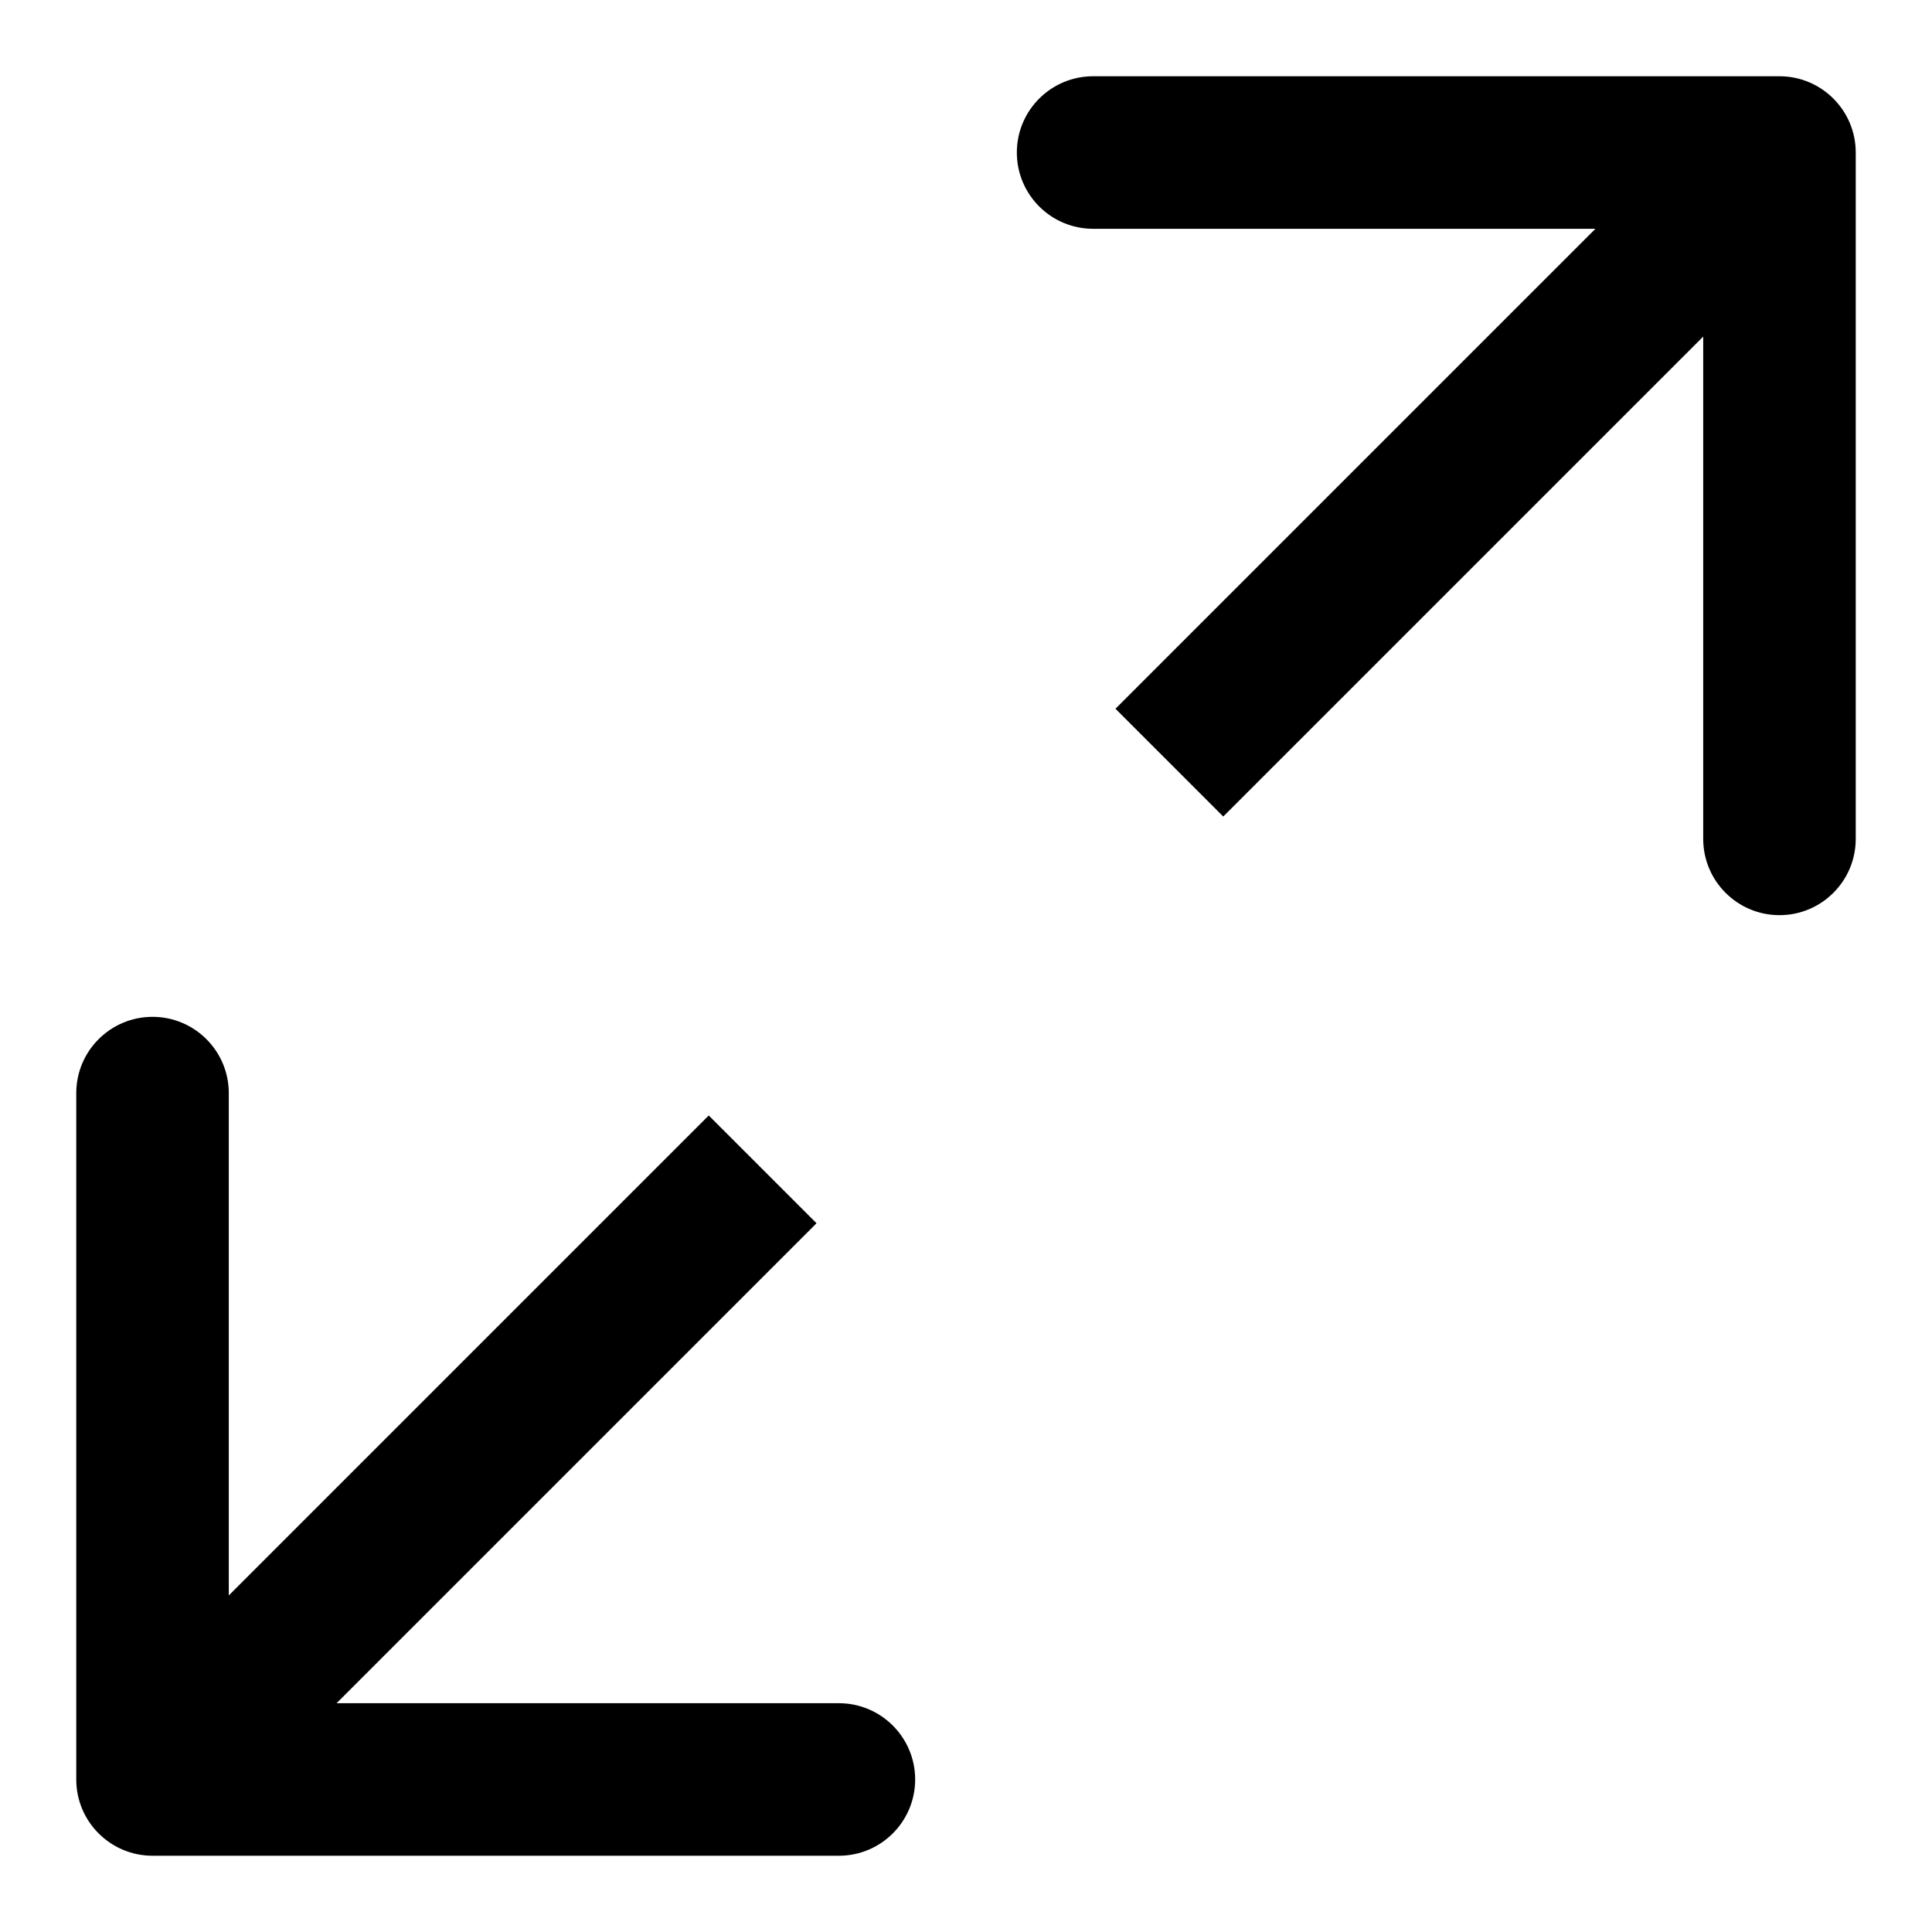
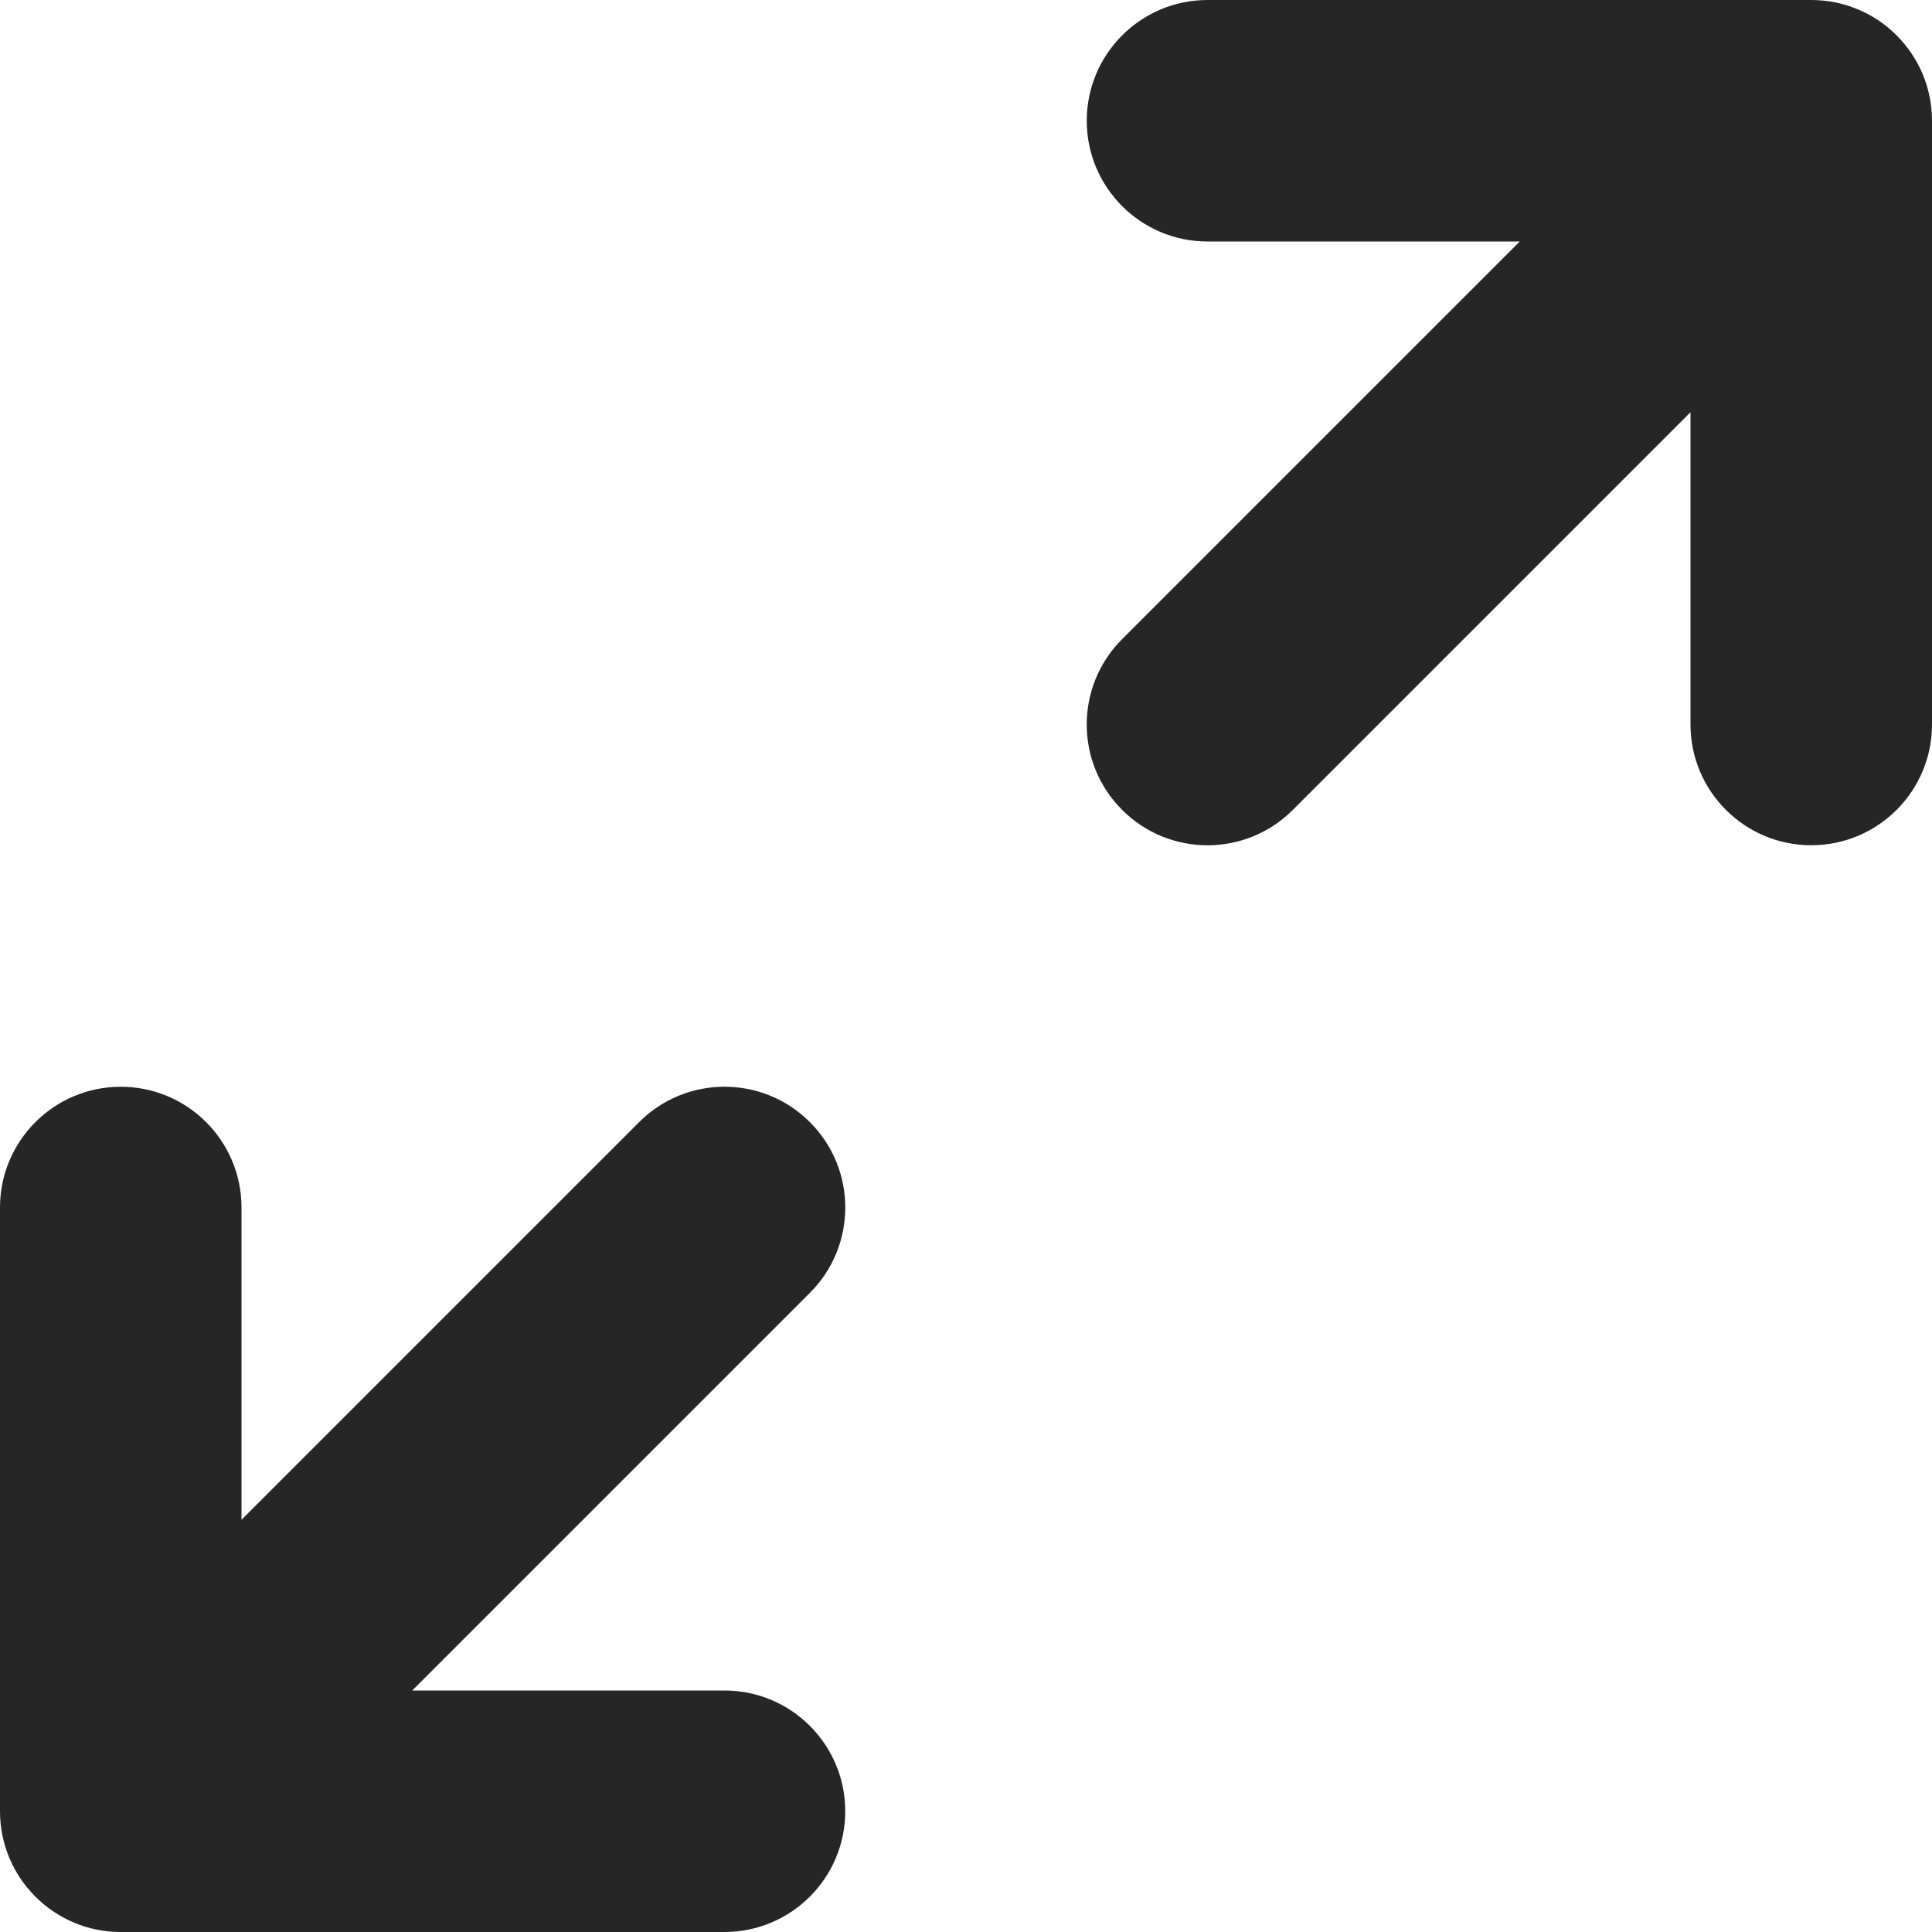
- <svg xmlns="http://www.w3.org/2000/svg" width="19" height="19" viewBox="0 0 19 19" fill="none">
-   <g id="Frame 17323">
-     <path id="Line 10" d="M18.25 1.5C18.25 1.086 17.914 0.75 17.5 0.75L10.75 0.75C10.336 0.75 10 1.086 10 1.5C10 1.914 10.336 2.25 10.75 2.25L16.75 2.25L16.75 8.25C16.75 8.664 17.086 9 17.5 9C17.914 9 18.25 8.664 18.25 8.25L18.25 1.5ZM12.03 8.03L18.03 2.03L16.97 0.97L10.97 6.97L12.03 8.03Z" fill="black" />
-     <path id="Line 11" d="M0.75 17.5C0.75 17.914 1.086 18.25 1.5 18.25L8.25 18.25C8.664 18.25 9 17.914 9 17.5C9 17.086 8.664 16.75 8.25 16.75H2.25V10.75C2.25 10.336 1.914 10 1.5 10C1.086 10 0.75 10.336 0.75 10.75L0.75 17.5ZM6.97 10.97L0.97 16.97L2.03 18.03L8.03 12.03L6.97 10.97Z" fill="black" />
+ <svg xmlns="http://www.w3.org/2000/svg" width="16" height="16" viewBox="0 0 16 16" fill="none">
+   <g id="icon/fullscreen">
+     <path id="Union" fill-rule="evenodd" clip-rule="evenodd" d="M10 0C9.448 0 9 0.448 9 1C9 1.552 9.448 2 10 2H12.586L9.293 5.293C8.902 5.683 8.902 6.317 9.293 6.707C9.683 7.098 10.317 7.098 10.707 6.707L14 3.414V6C14 6.552 14.448 7 15 7C15.552 7 16 6.552 16 6V1C16 0.726 15.89 0.478 15.711 0.297C15.709 0.295 15.707 0.293 15.705 0.291C15.61 0.196 15.5 0.124 15.383 0.076C15.265 0.027 15.136 0 15 0H10Z" fill="black" fill-opacity="0.85" />
+     <path id="Union_2" fill-rule="evenodd" clip-rule="evenodd" d="M1.001 16L6 16C6.552 16 7 15.552 7 15C7 14.448 6.552 14 6 14L3.414 14L6.707 10.707C7.098 10.317 7.098 9.683 6.707 9.293C6.317 8.902 5.683 8.902 5.293 9.293L2 12.586L2 10C2 9.448 1.552 9 1 9C0.448 9 0 9.448 0 10V15C0 15.136 0.027 15.265 0.076 15.383C0.125 15.501 0.197 15.611 0.293 15.707C0.389 15.803 0.499 15.875 0.617 15.924C0.732 15.972 0.859 15.999 0.991 16C0.994 16 0.997 16 1 16H1.001Z" fill="black" fill-opacity="0.85" />
  </g>
</svg>
